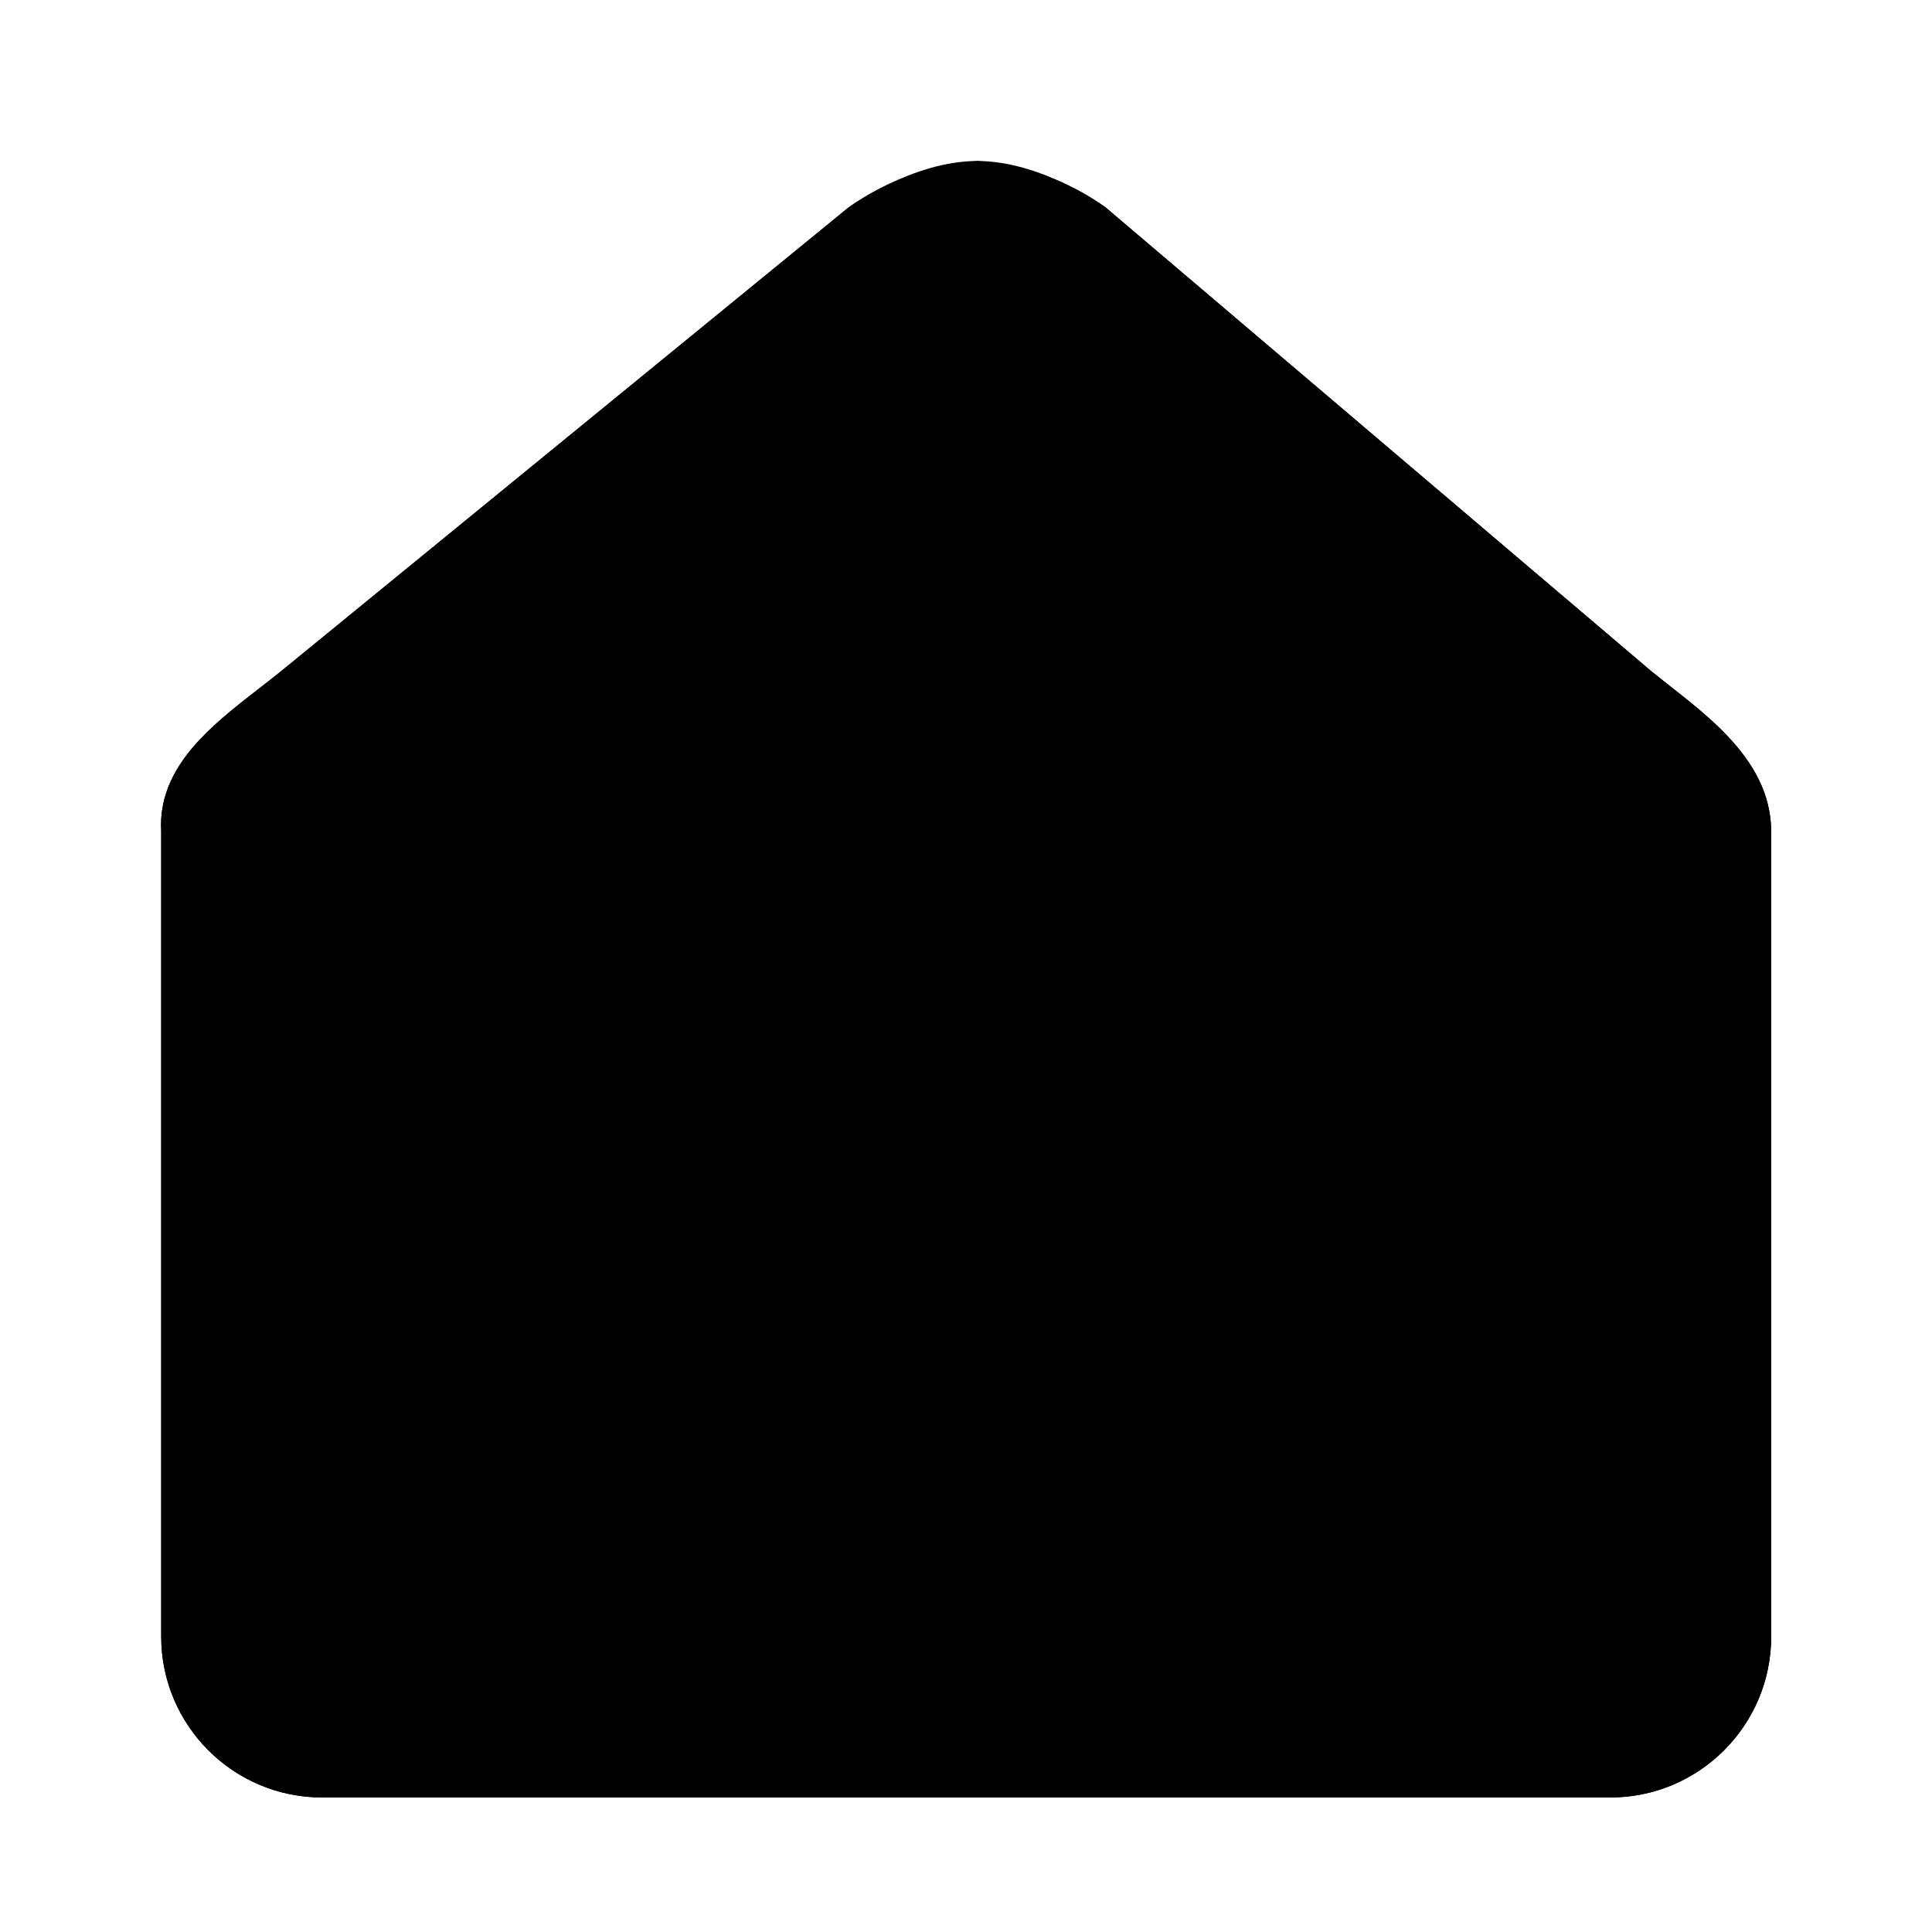
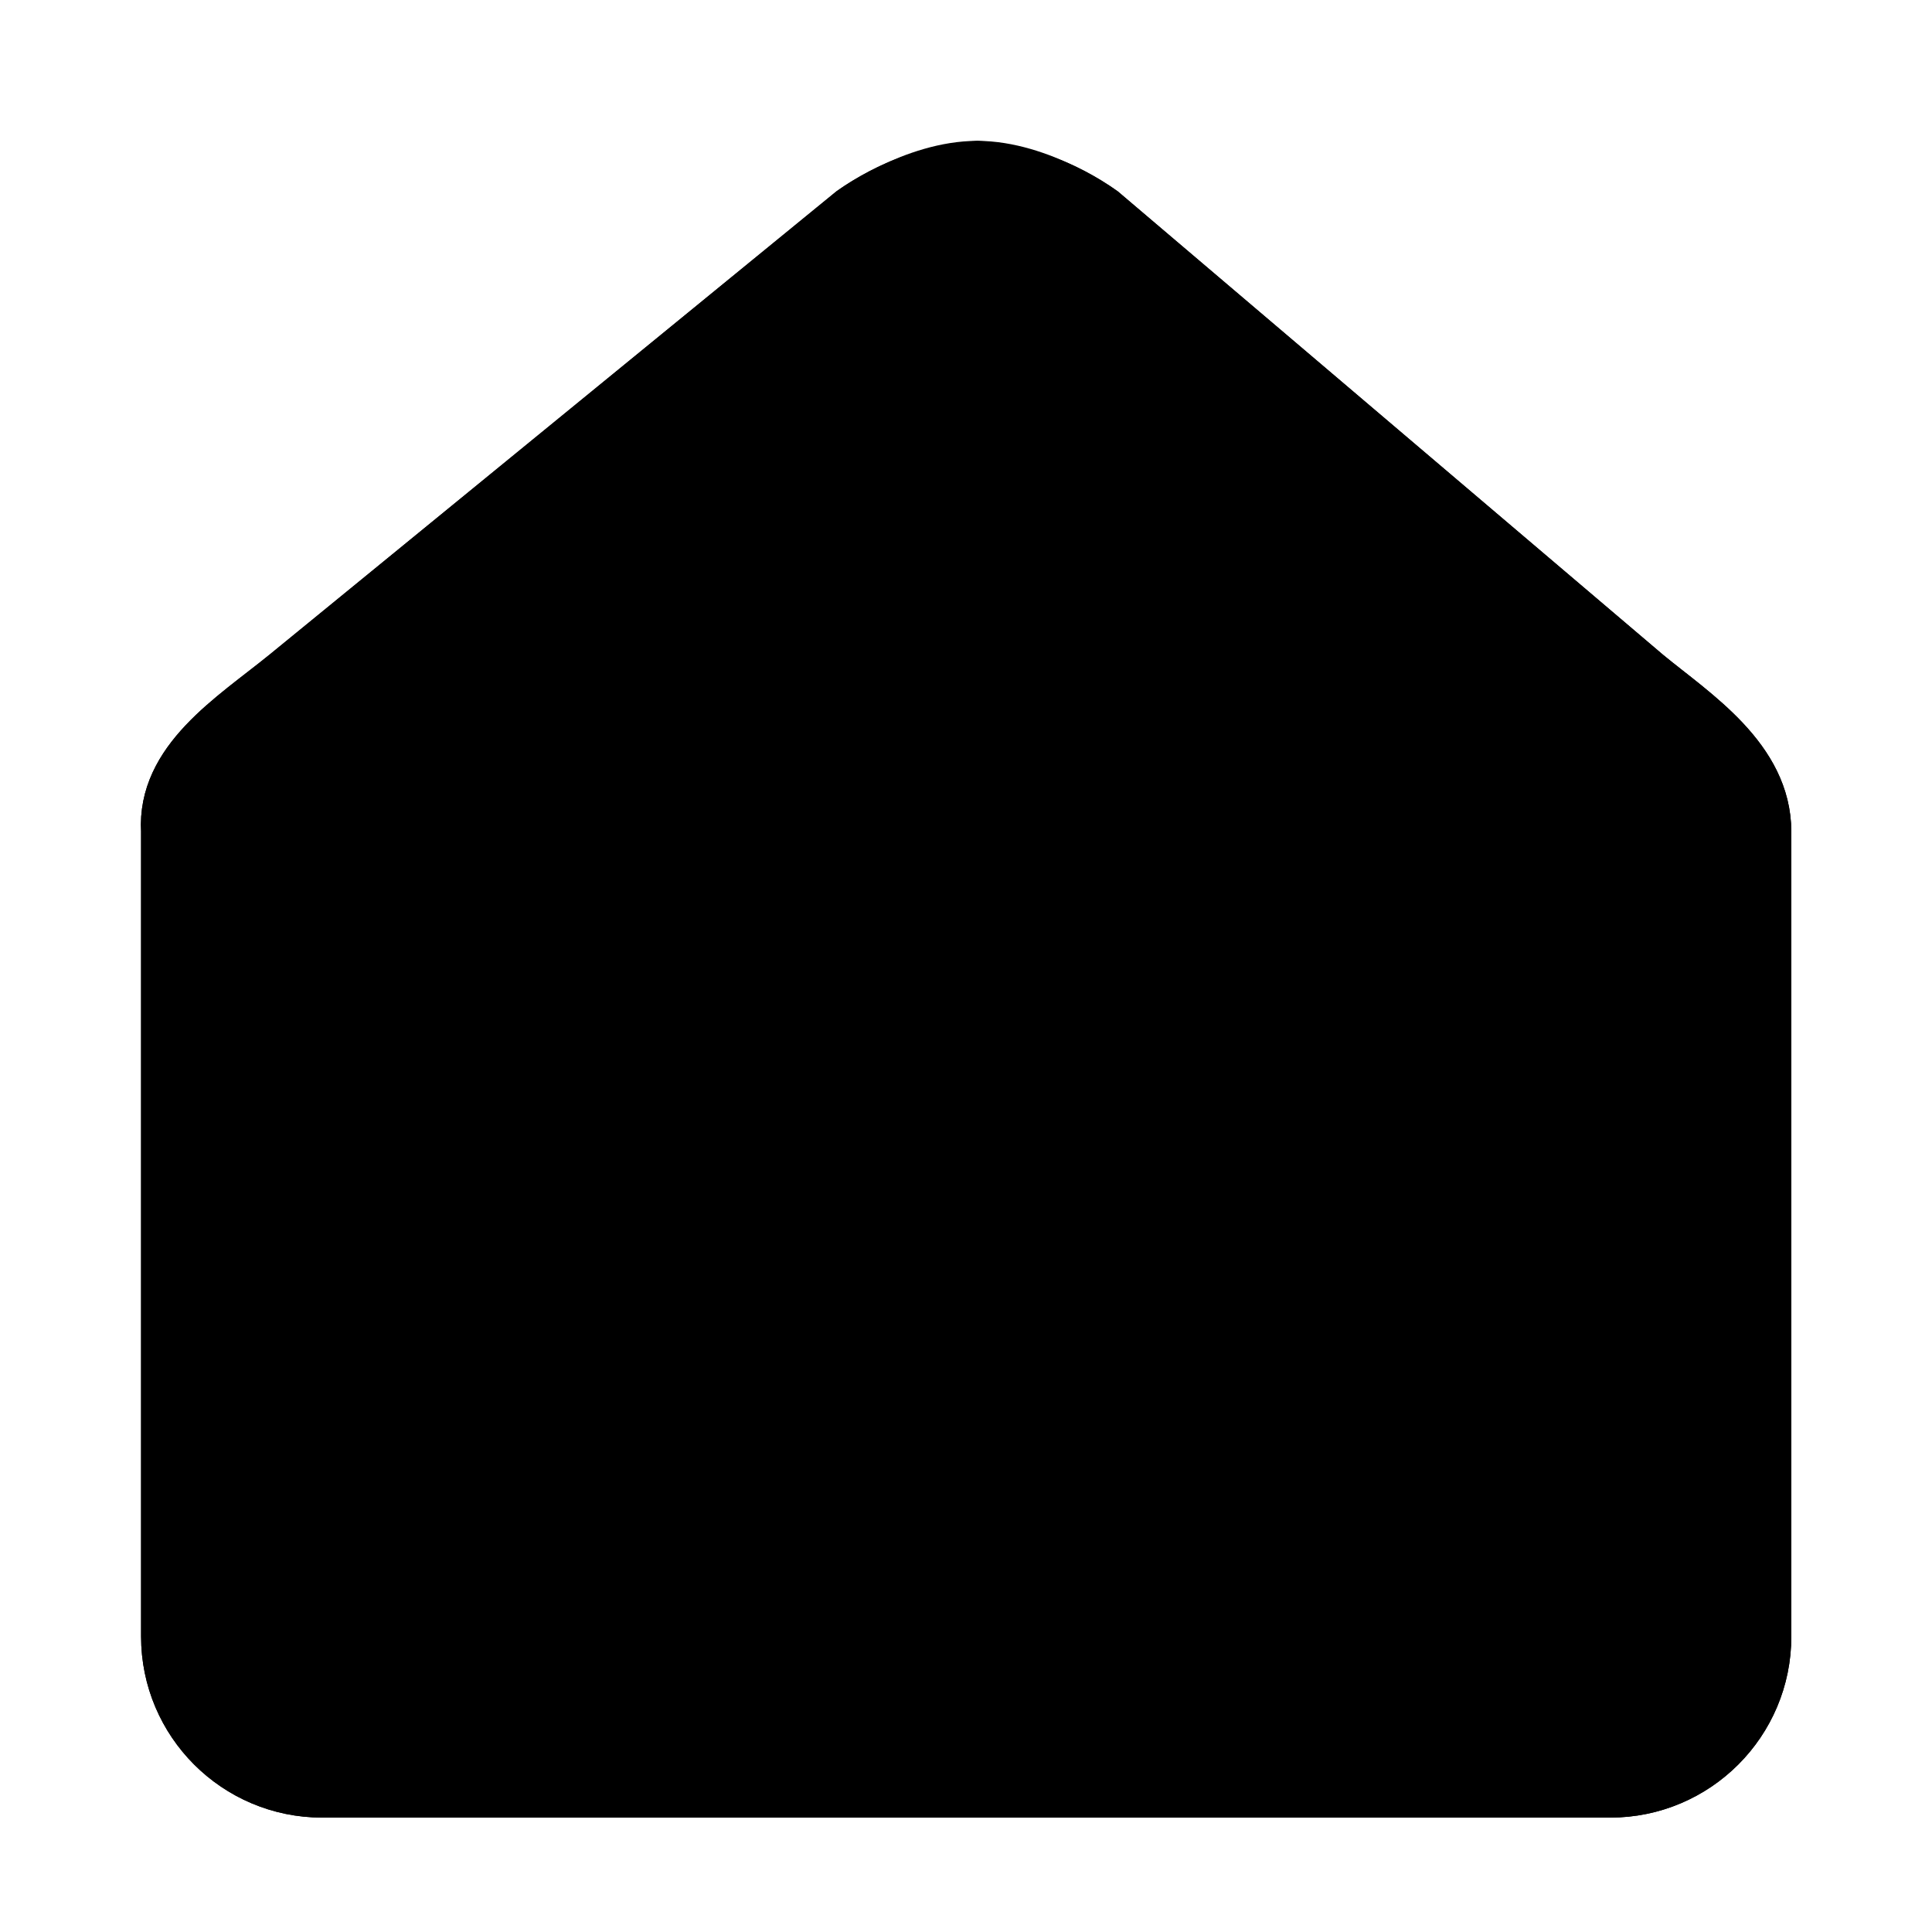
<svg xmlns="http://www.w3.org/2000/svg" width="48" height="48" viewBox="0 0 48 48">
  <defs>
-     <style>.a{stroke:rgba(0,0,0,0);}.b{clip-path:url(#a);}.e,.f{stroke:none;}</style>
+     <style>.a{stroke:rgba(0,0,0,0);}.b{clip-path:url(#a);}.e,.f{stroke:rgb(0,0,0);}</style>
    <clipPath id="a">
      <rect class="a" width="48" height="48" transform="translate(93.231 1487)" />
    </clipPath>
  </defs>
  <g class="b" transform="translate(-93.231 -1487)">
    <g class="c" transform="translate(97.236 1503.658)">
      <path class="e" d="M3,0,17.08-11.507a6.339,6.339,0,0,1,3.2-1.151,6.273,6.273,0,0,1,3.183,1.151L37,0c1.175.967,2.992,2.108,3,4V24a4,4,0,0,1-4,4H4a4,4,0,0,1-4-4V4C-.108,2.15,1.7,1.058,3,0Z" />
      <path class="f" d="M 20.275 -10.258 C 19.692 -10.258 18.879 -9.828 18.528 -9.591 L 4.515 1.861 C 4.313 2.026 4.107 2.185 3.908 2.34 C 3.373 2.755 2.376 3.528 2.396 3.86 L 2.4 3.93 L 2.4 24 C 2.4 24.882 3.118 25.6 4 25.6 L 36 25.6 C 36.882 25.6 37.6 24.882 37.6 24 L 37.6 4.008 C 37.595 3.525 36.679 2.806 36.009 2.28 C 35.833 2.141 35.651 1.998 35.475 1.853 L 35.446 1.829 L 21.984 -9.61 C 21.687 -9.811 20.863 -10.258 20.275 -10.258 M 20.275 -12.658 C 21.895 -12.658 23.458 -11.507 23.458 -11.507 L 37 -1.9073486328125e-06 C 38.175 0.967 39.992 2.108 40 4 L 40 24 C 40 26.209 38.209 28 36 28 L 4 28 C 1.791 28 0 26.209 0 24 L 0 4 C -0.108 2.15 1.7 1.058 3 -1.9073486328125e-06 L 17.08 -11.507 C 17.08 -11.507 18.655 -12.658 20.275 -12.658 Z" />
    </g>
    <path class="d" d="M10,1.2H1A1.2,1.2,0,0,1-.2,0,1.2,1.2,0,0,1,1-1.2h9A1.2,1.2,0,0,1,11.2,0,1.2,1.2,0,0,1,10,1.2Z" transform="translate(117.233 1526.5) rotate(-90)" />
  </g>
</svg>
